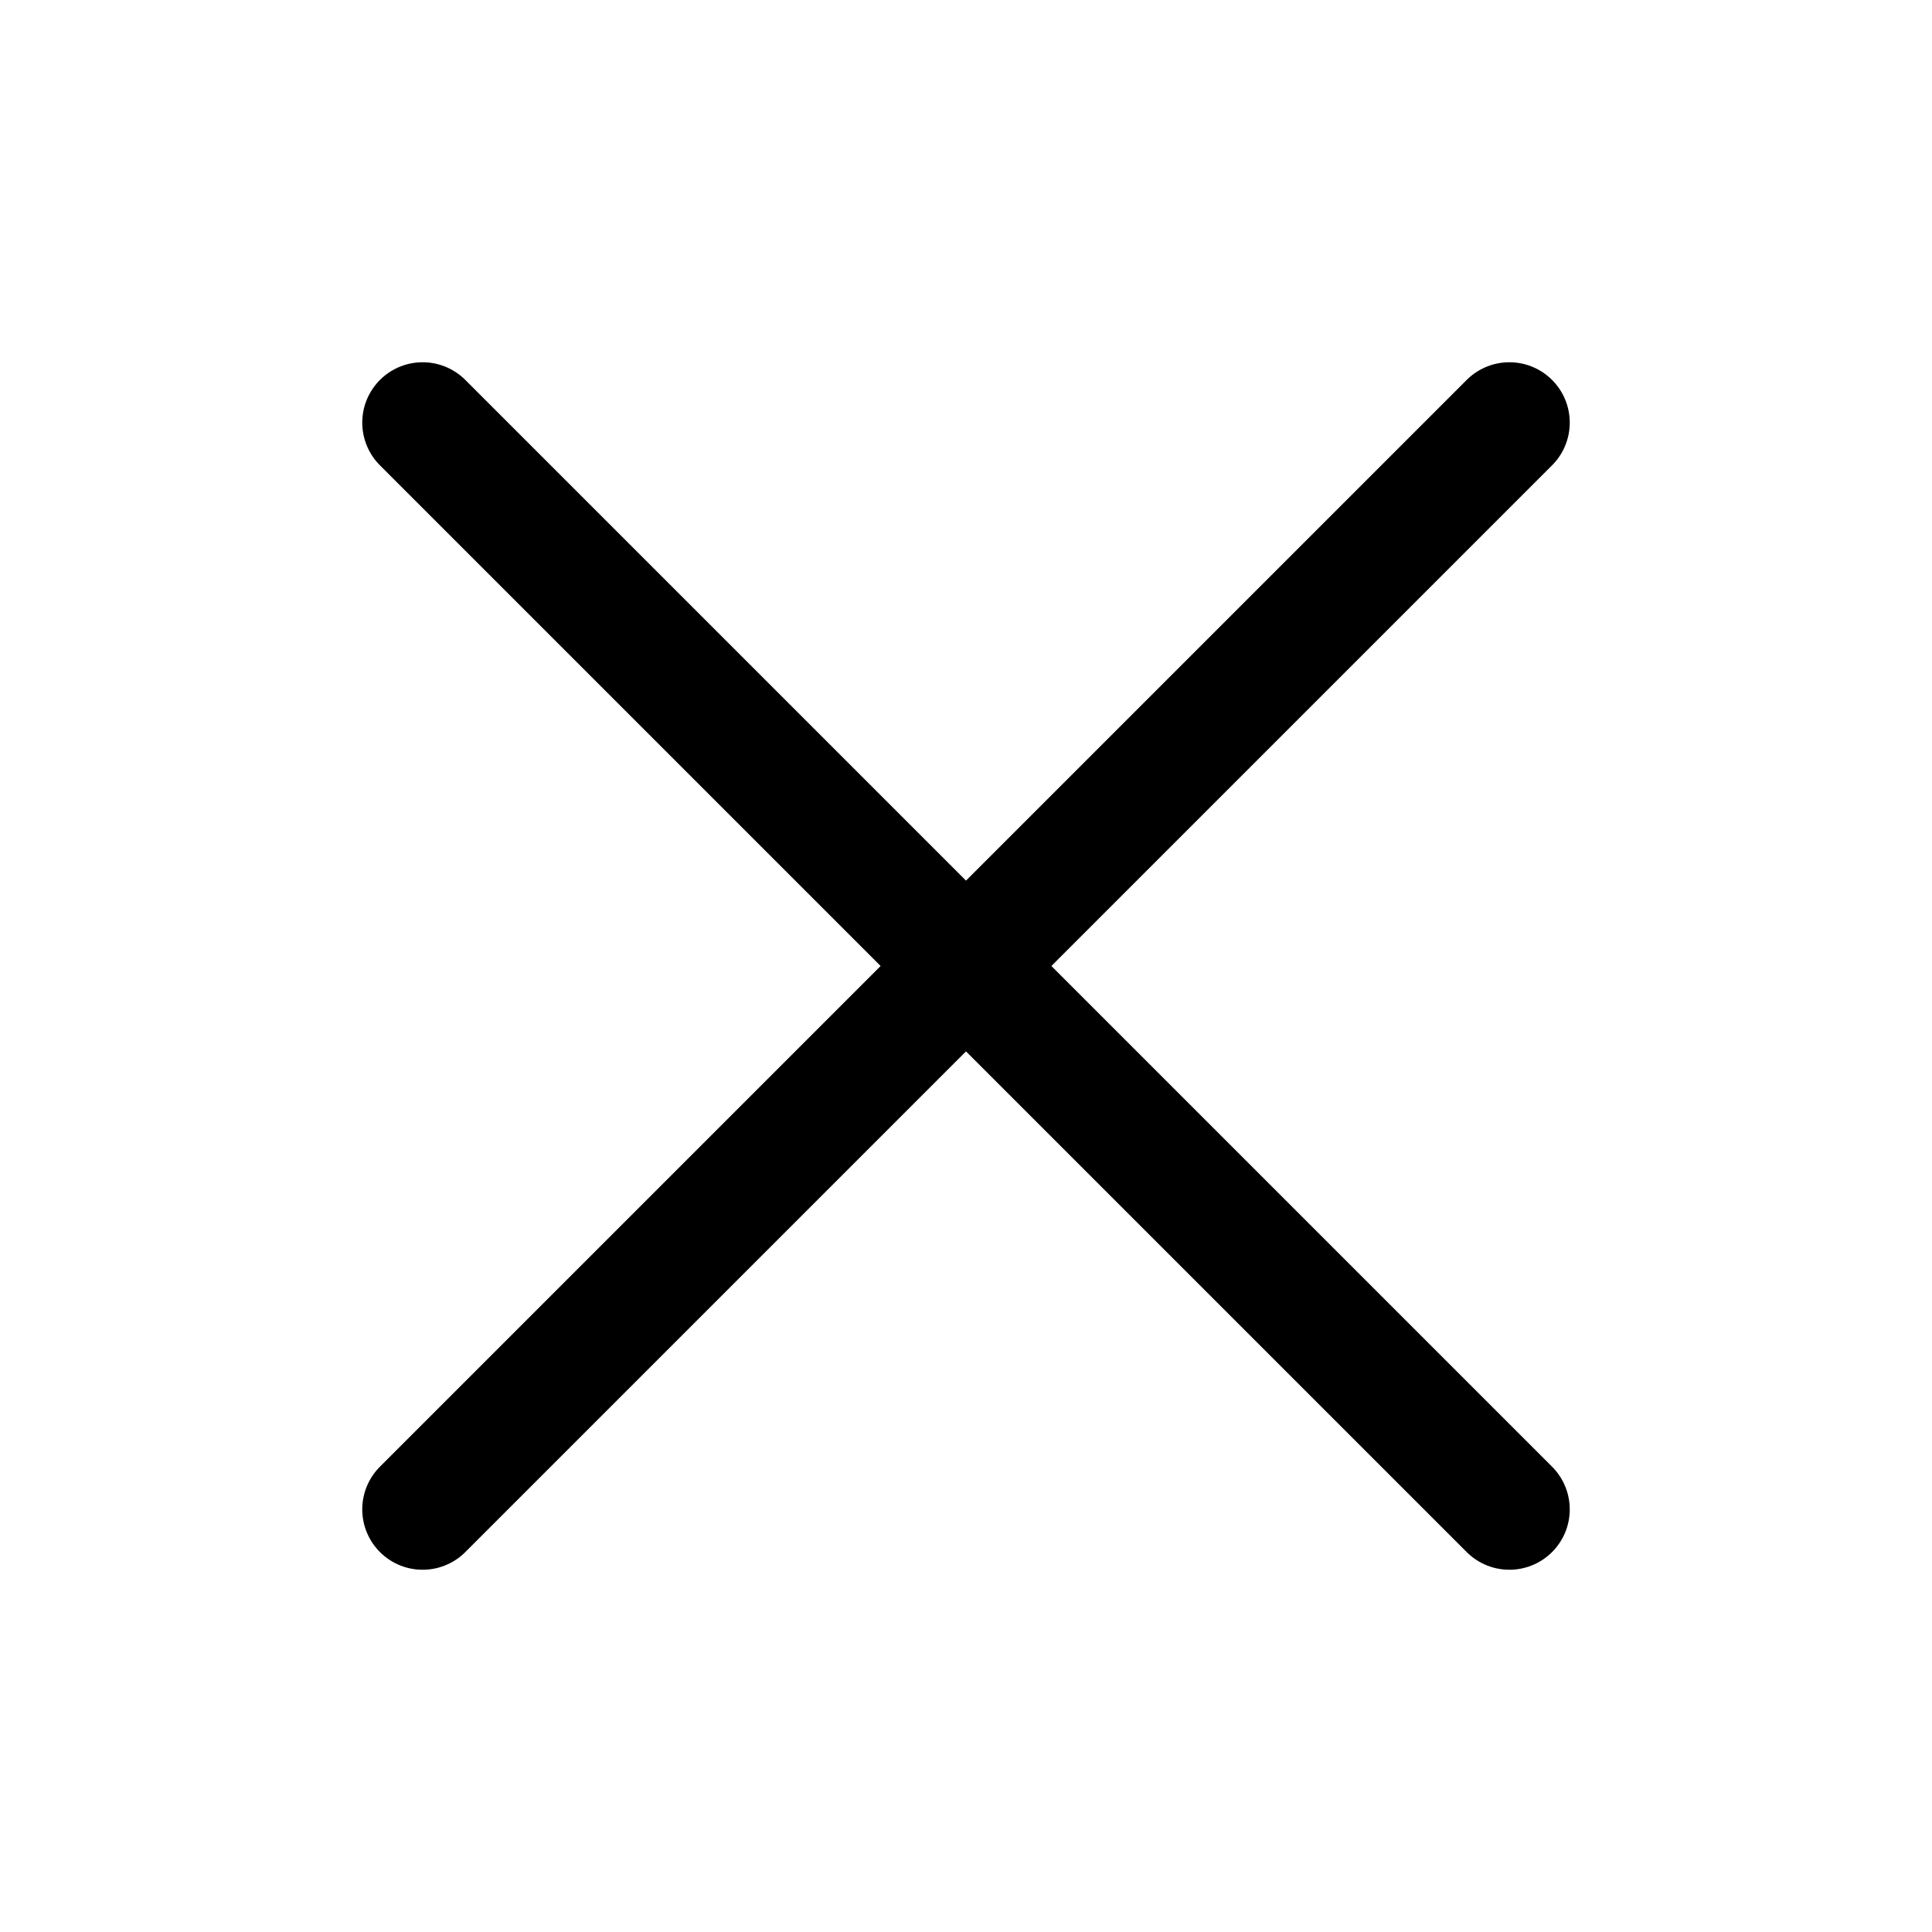
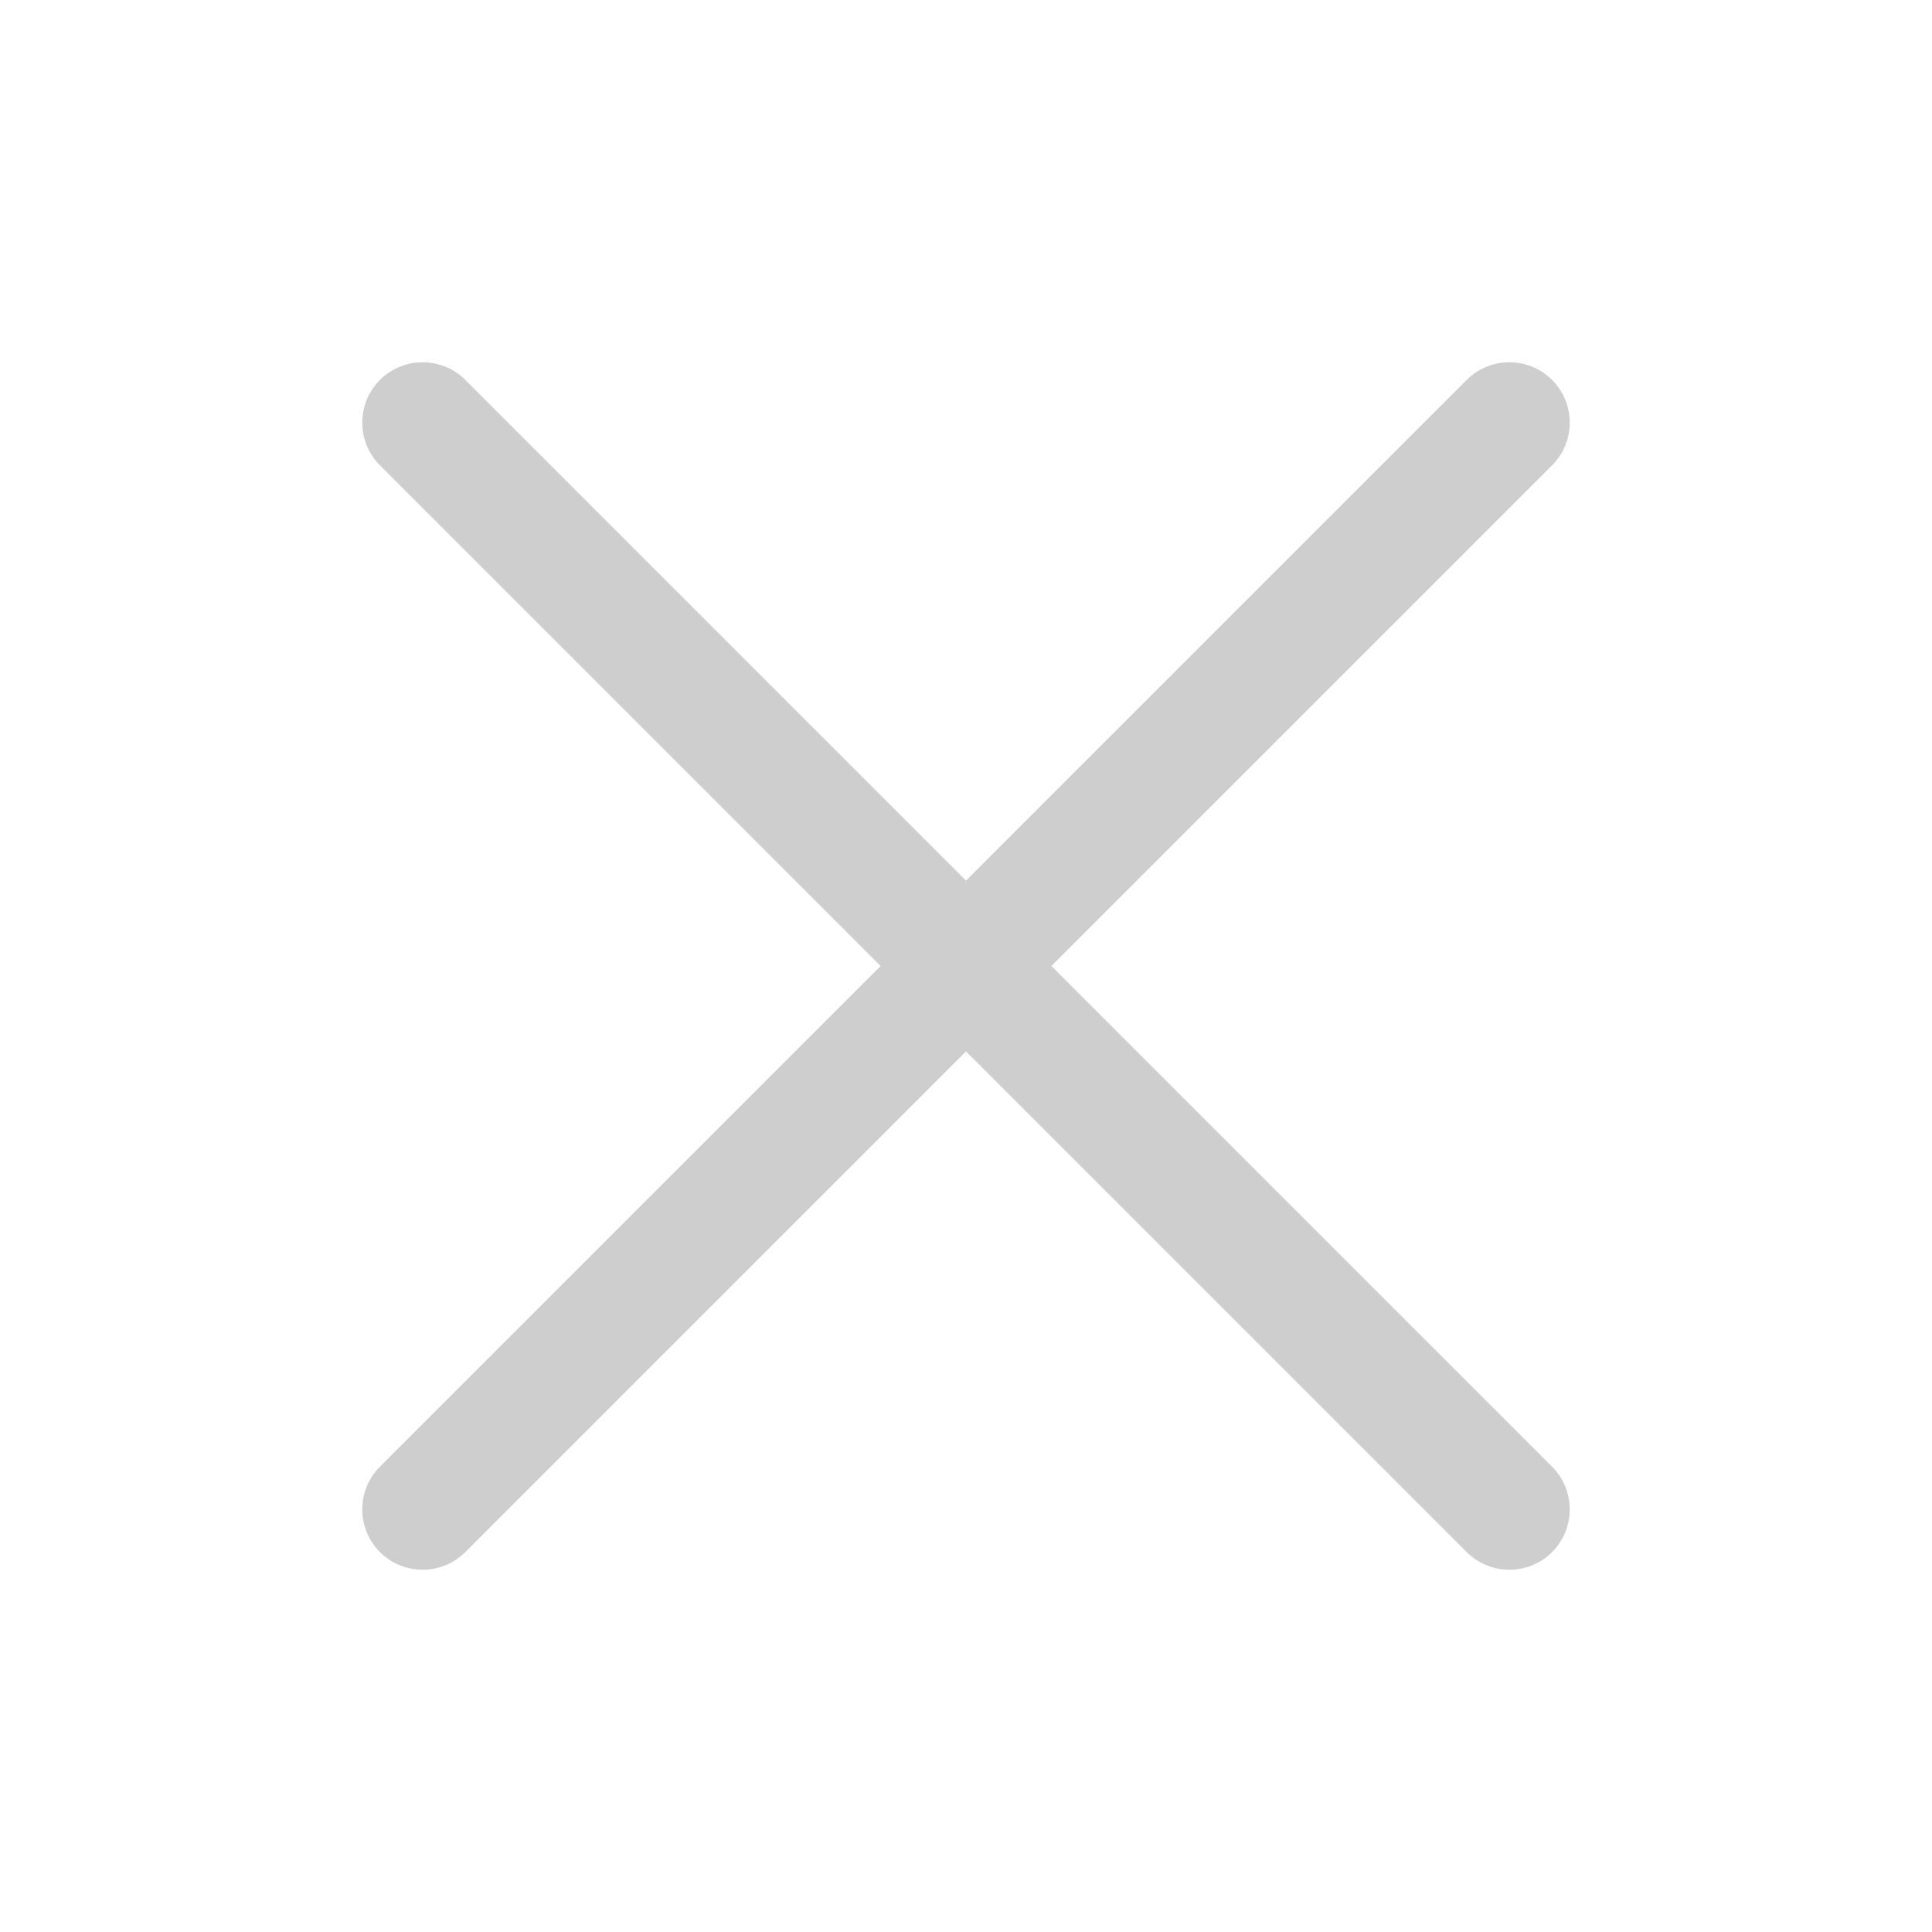
<svg xmlns="http://www.w3.org/2000/svg" viewBox="0 0 32 32">
  <defs>
-     <style>.cls-1{fill:none;stroke:#000;stroke-linecap:round;stroke-linejoin:round;stroke-width:2px;}</style>
+     <style>.cls-1{fill:none;stroke:#cecece;stroke-linecap:round;stroke-linejoin:round;stroke-width:2px;}</style>
  </defs>
  <g id="cross">
    <line class="cls-1" x1="7" x2="25" y1="7" y2="25" />
    <line class="cls-1" x1="7" x2="25" y1="25" y2="7" />
  </g>
</svg>
